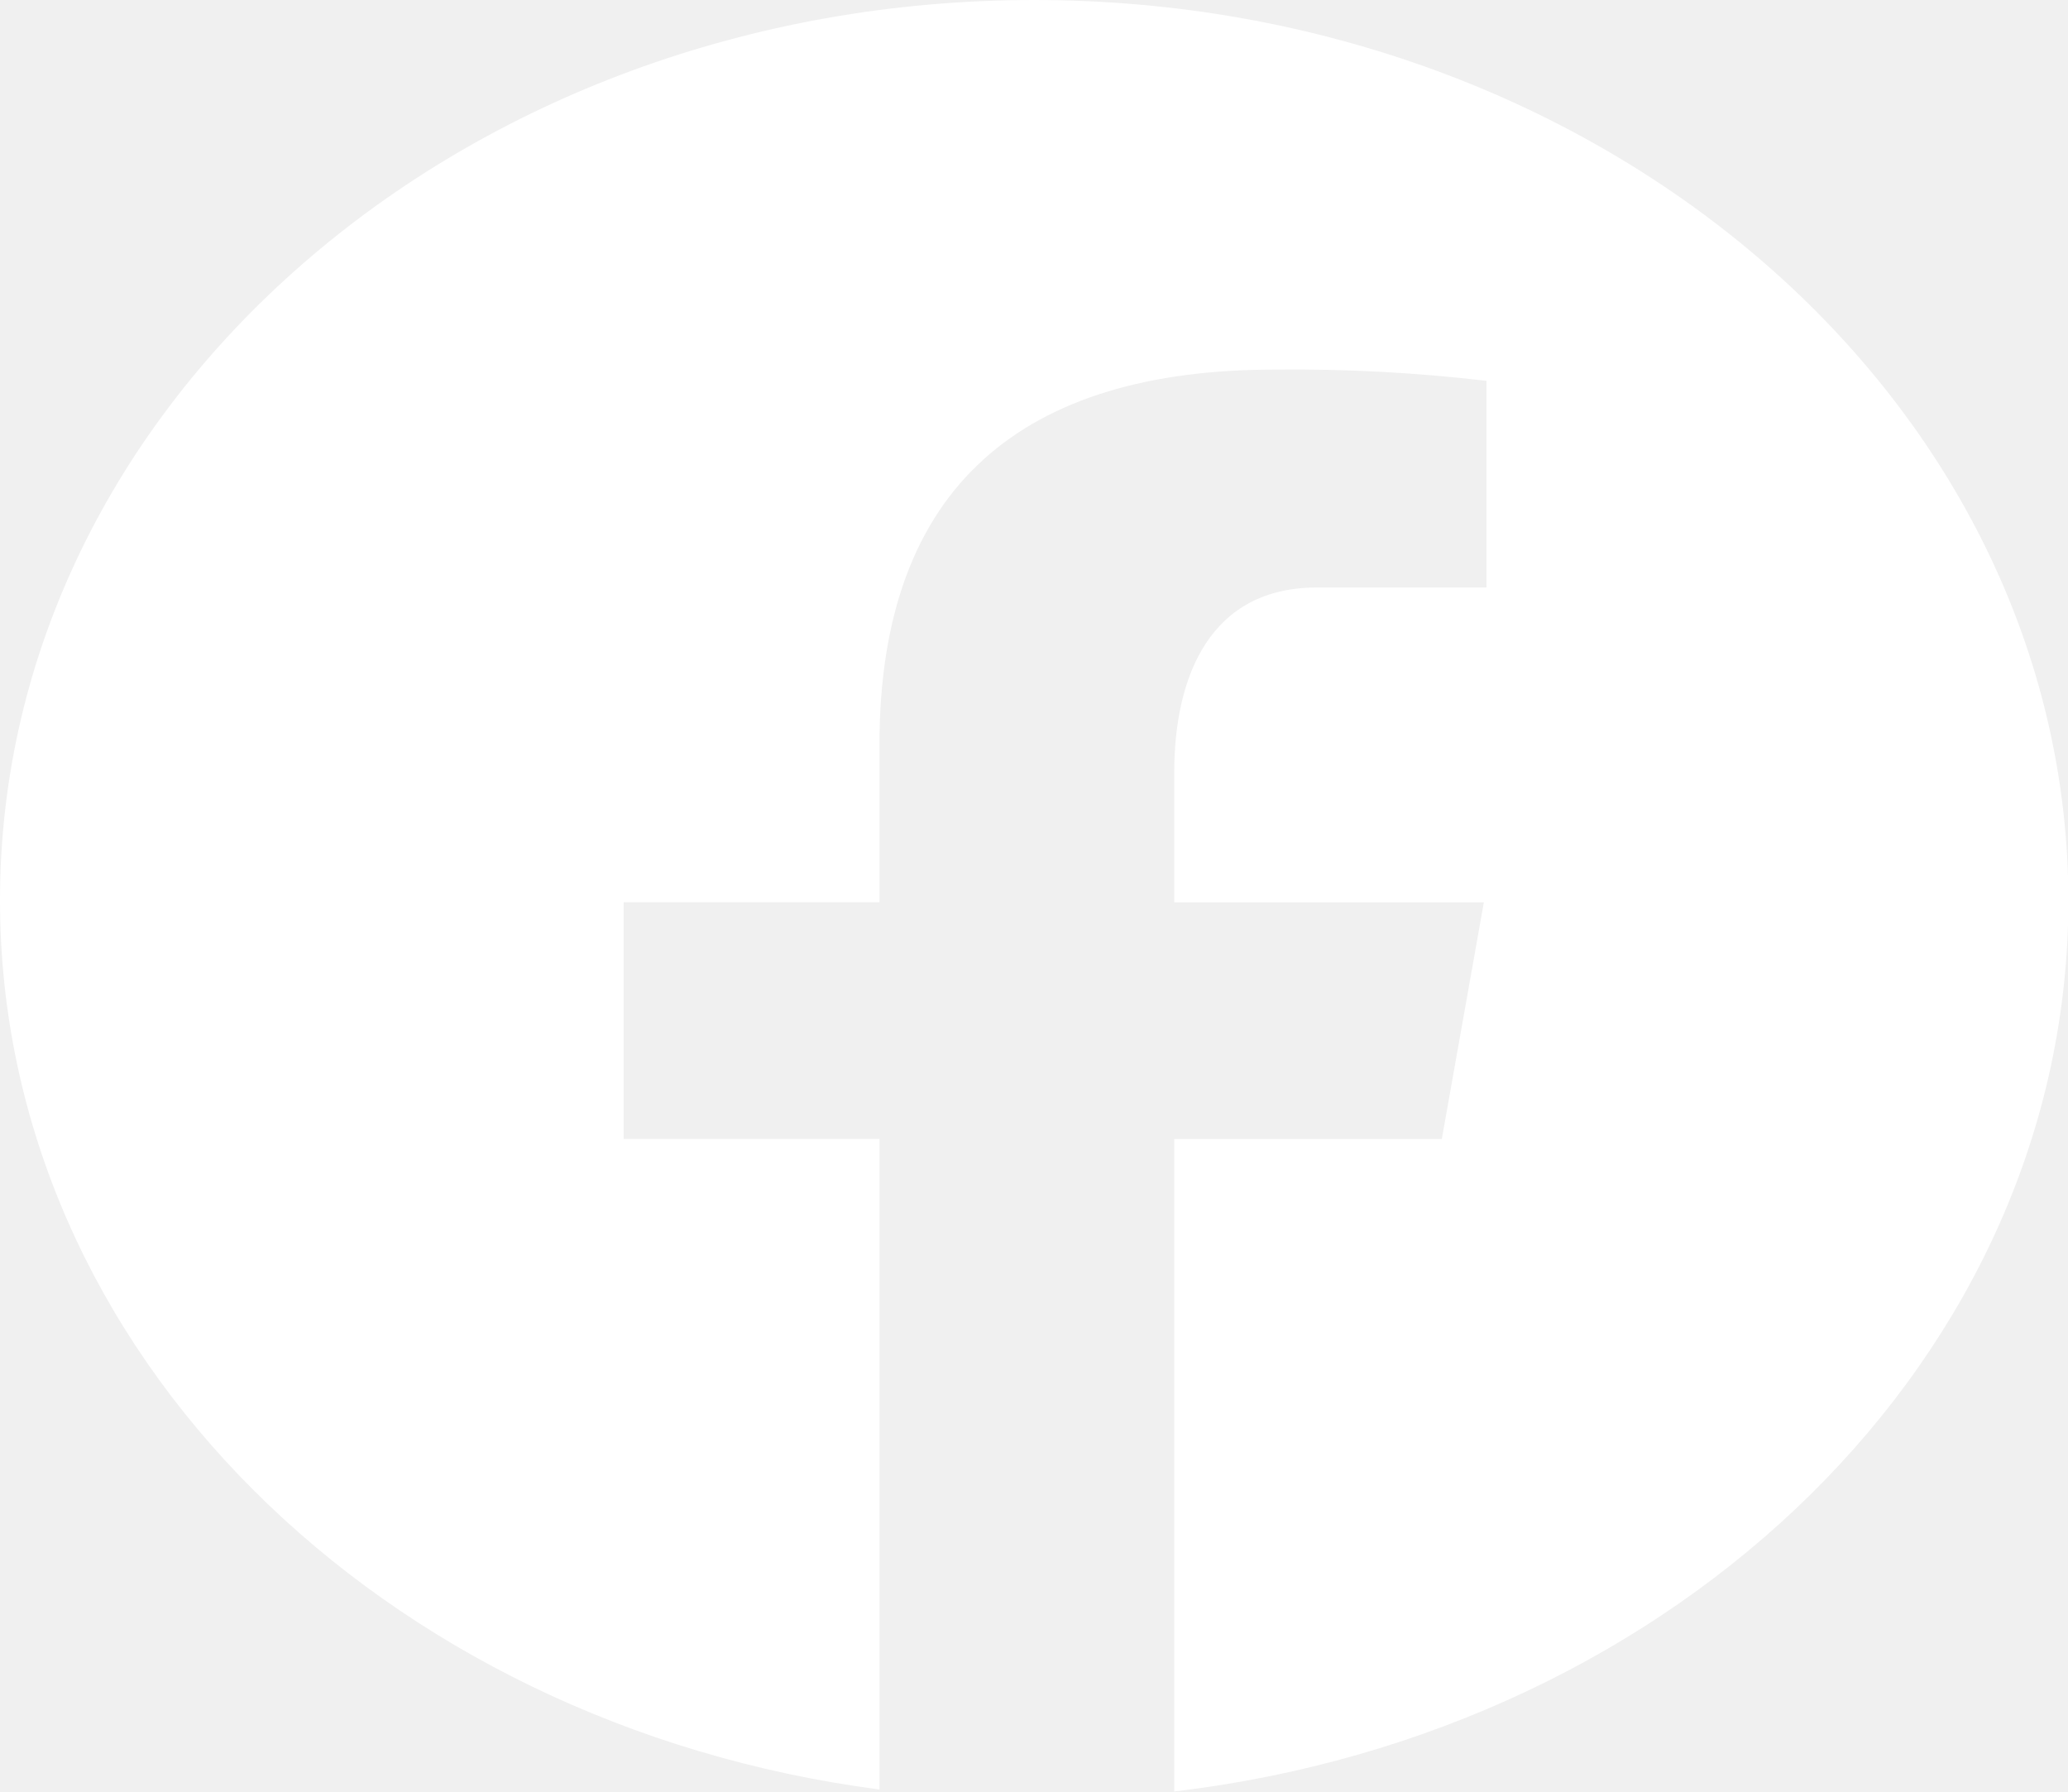
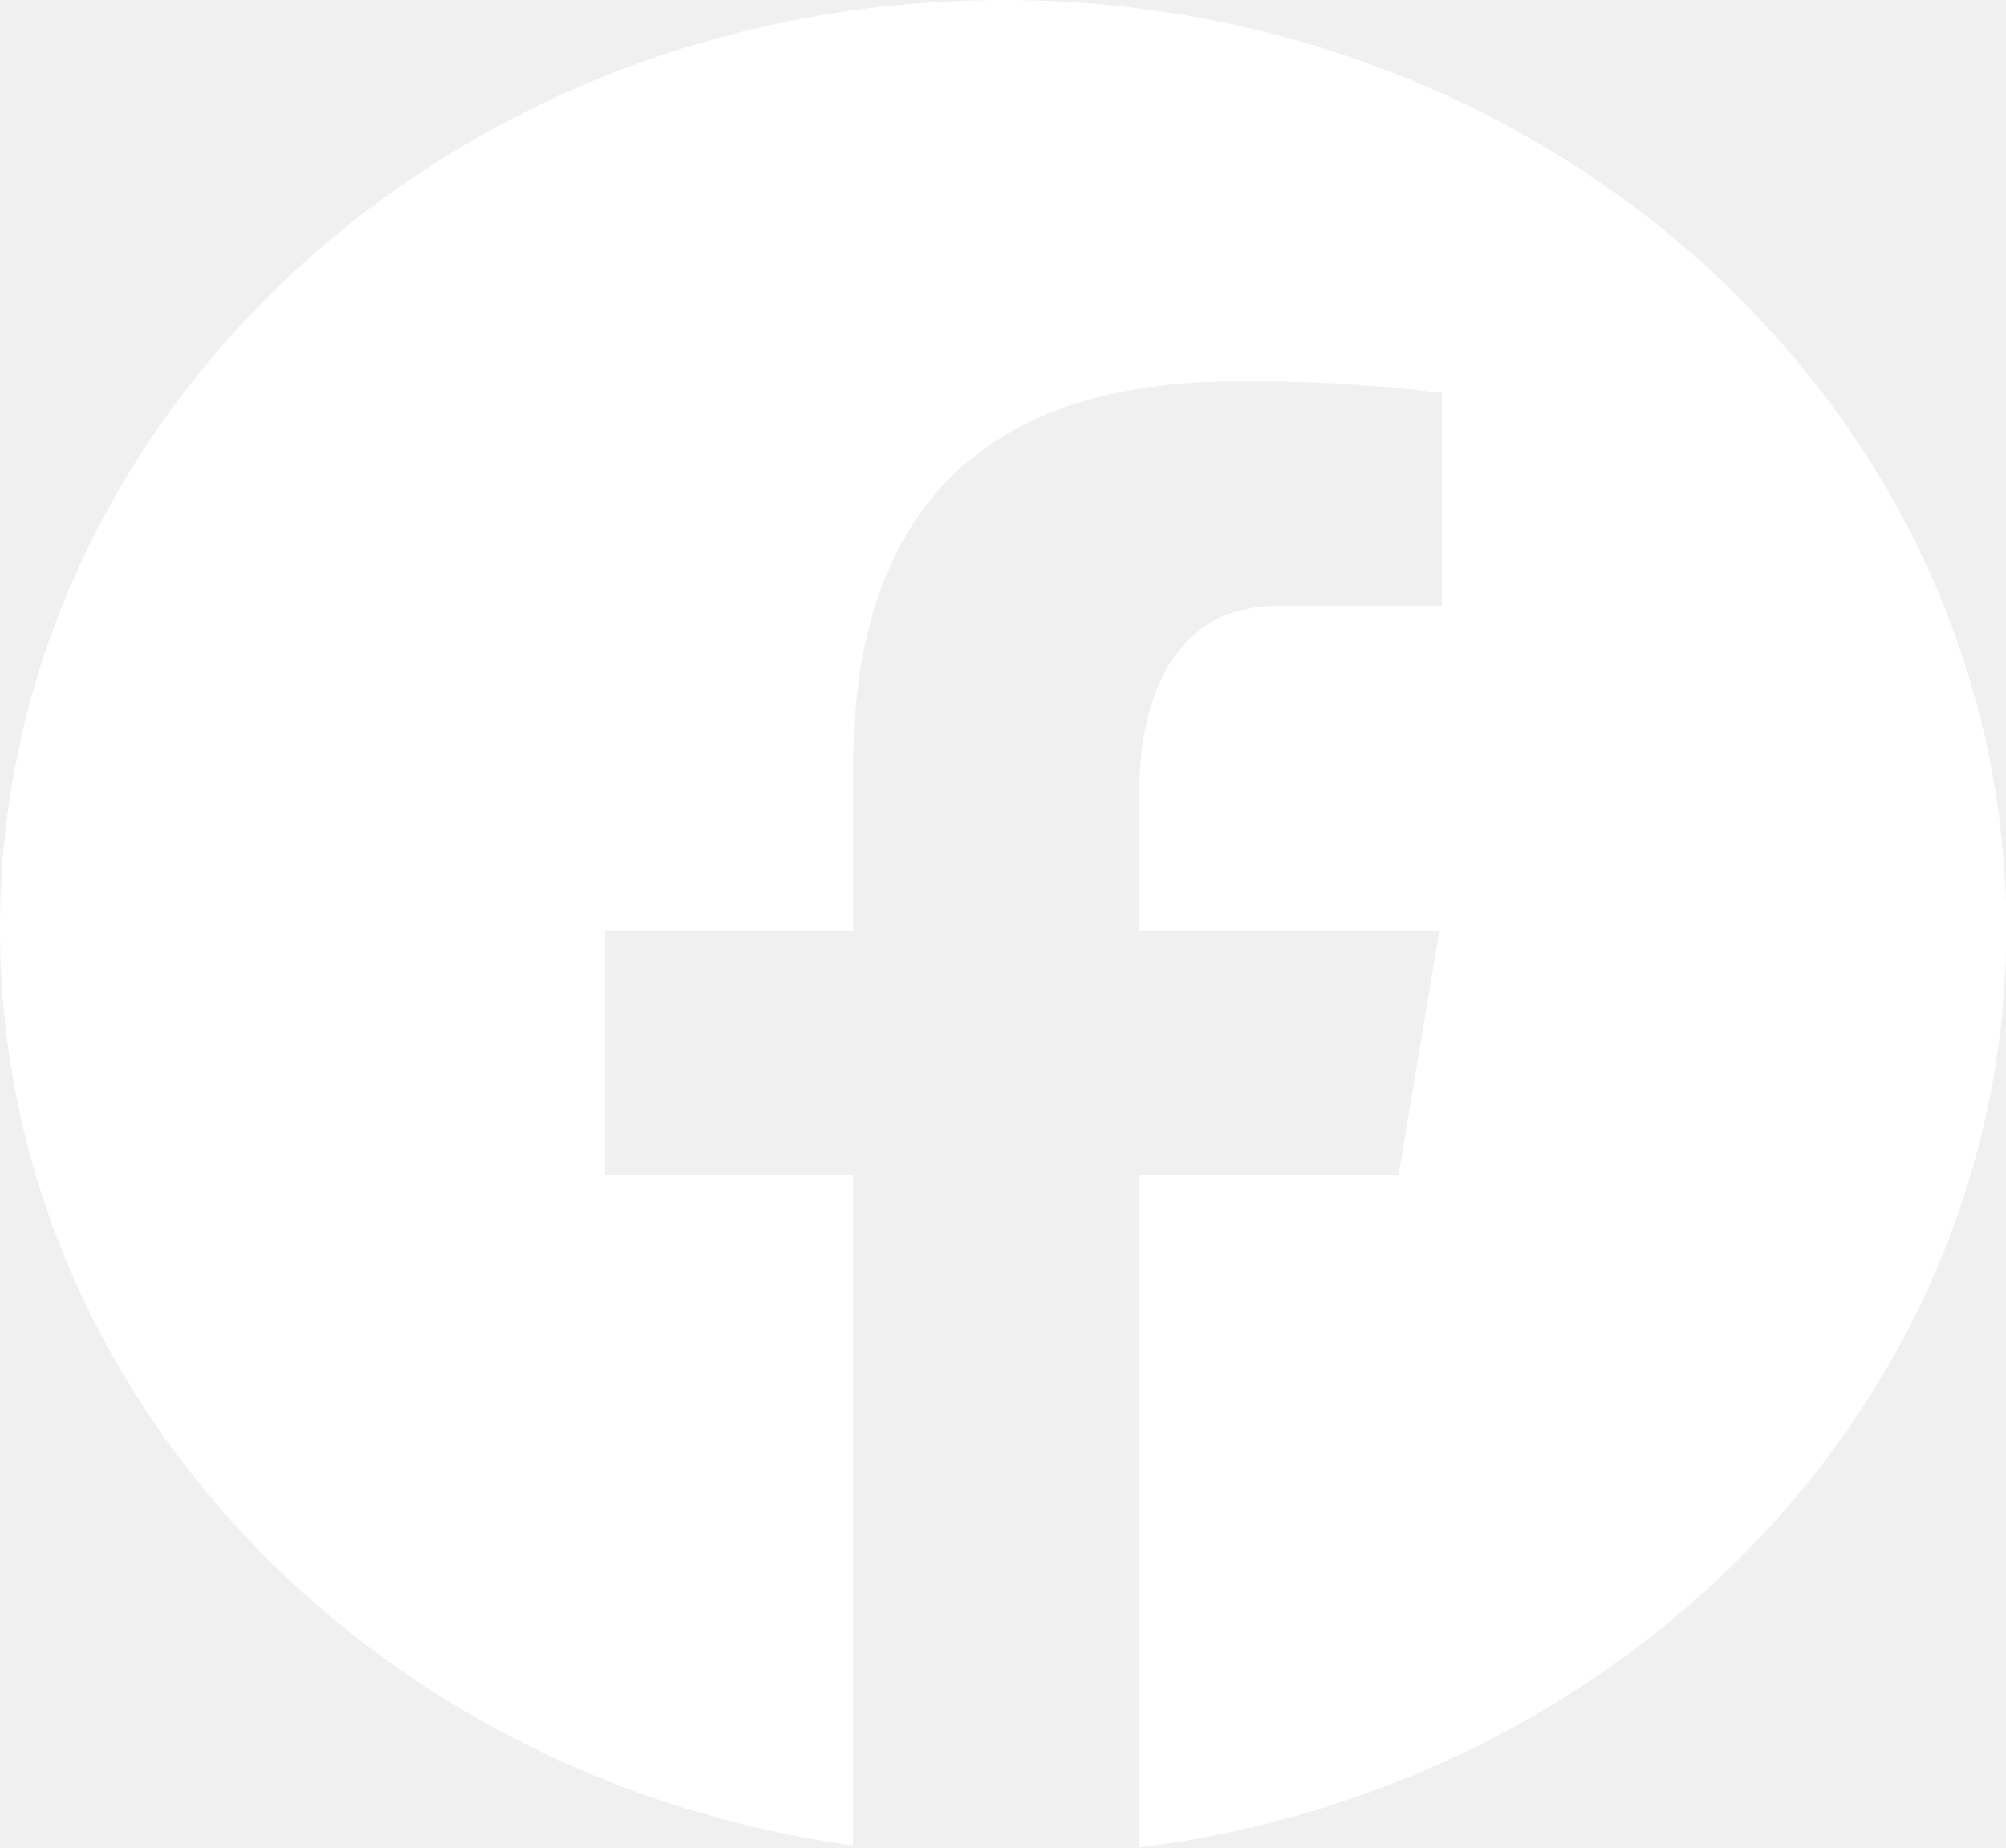
- <svg xmlns="http://www.w3.org/2000/svg" width="63.369" height="54.885" viewBox="0 0 63.369 54.885">
-   <path id="icons8-facebook_1_" data-name="icons8-facebook (1)" d="M34.685,3C17.186,3,3,15.35,3,30.583,3,44.413,14.7,55.831,29.949,57.826V37.894H22.11V30.644h7.839V25.819c0-7.988,4.47-11.495,12.1-11.495a50.487,50.487,0,0,1,6.5.344V21h-5.2c-3.238,0-4.368,2.672-4.368,5.683v3.963h9.488l-1.288,7.251h-8.2v19.99c15.465-1.827,27.4-13.338,27.4-27.3C66.369,15.35,52.183,3,34.685,3Z" transform="translate(-3 -3)" fill="#fff" />
+ <svg xmlns="http://www.w3.org/2000/svg" width="63.369" height="58.363" viewBox="0 0 63.369 58.363">
+   <path id="icons8-facebook_1_" data-name="icons8-facebook (1)" d="M34.685,3C17.186,3,3,16.133,3,32.332,3,47.037,14.7,59.179,29.949,61.3V40.106H22.11V32.4h7.839v-5.13c0-8.494,4.47-12.223,12.1-12.223a47.518,47.518,0,0,1,6.5.365v6.73h-5.2c-3.238,0-4.368,2.841-4.368,6.044V32.4h9.488l-1.288,7.71h-8.2V61.363c15.465-1.943,27.4-14.183,27.4-29.032C66.369,16.133,52.183,3,34.685,3Z" transform="translate(-3 -3)" fill="#fff" />
</svg>
